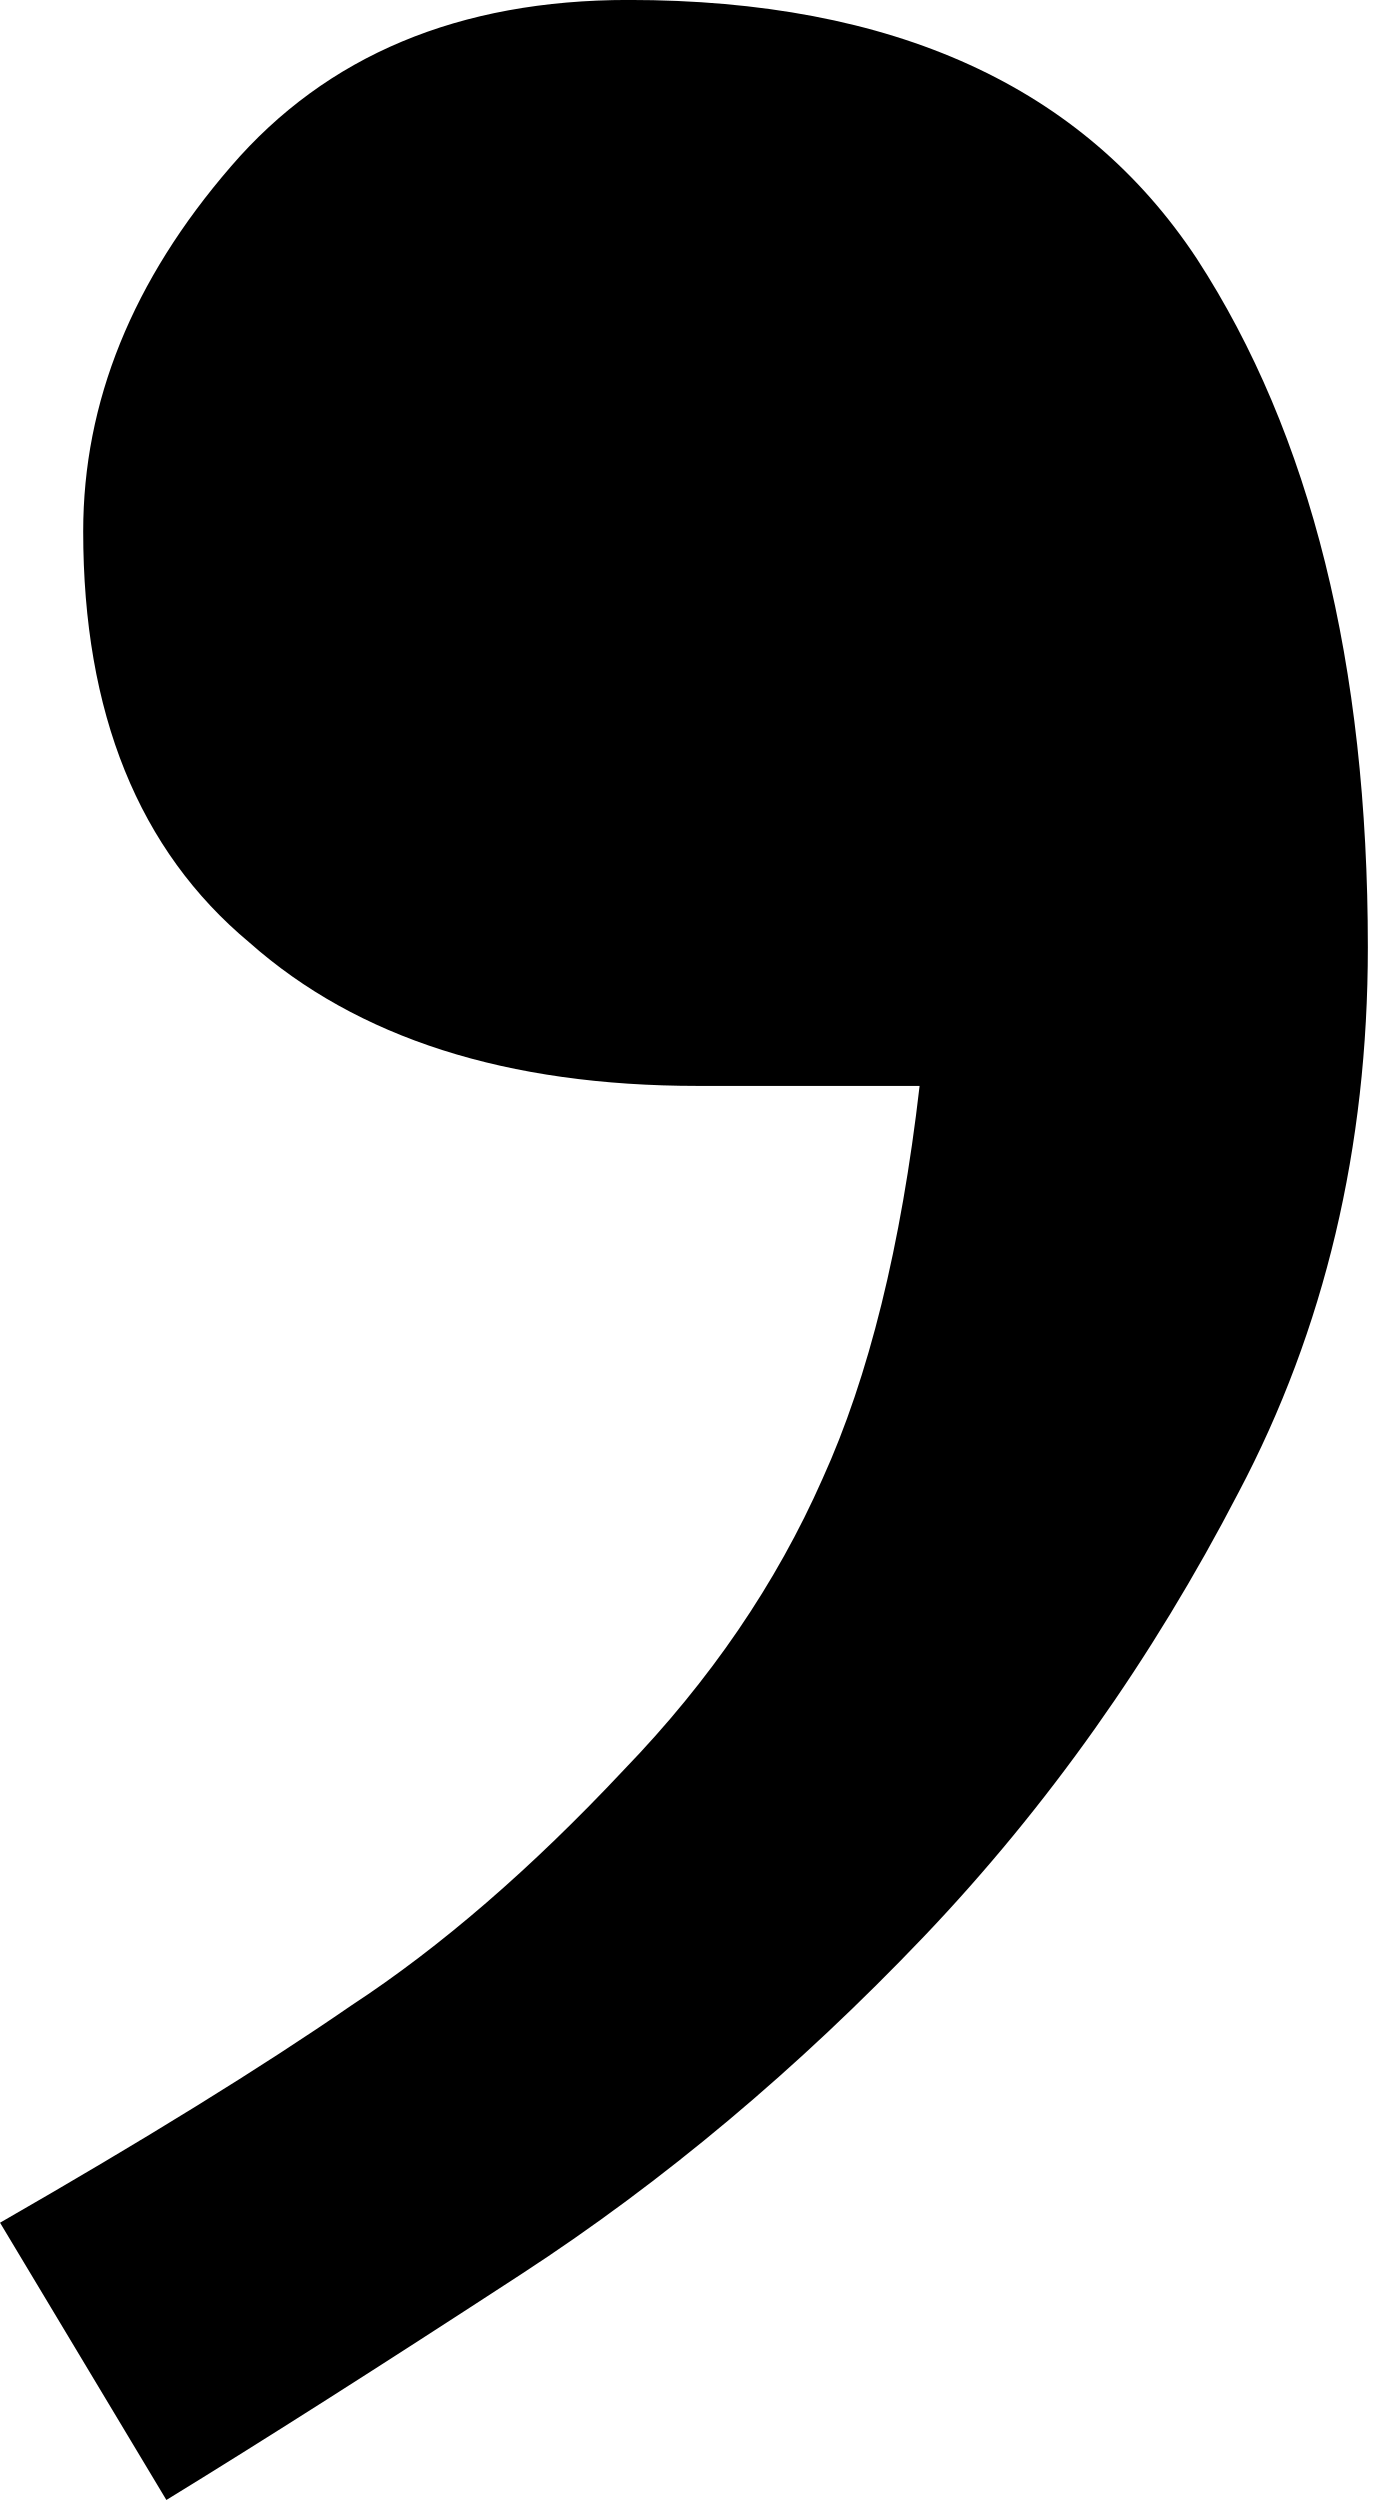
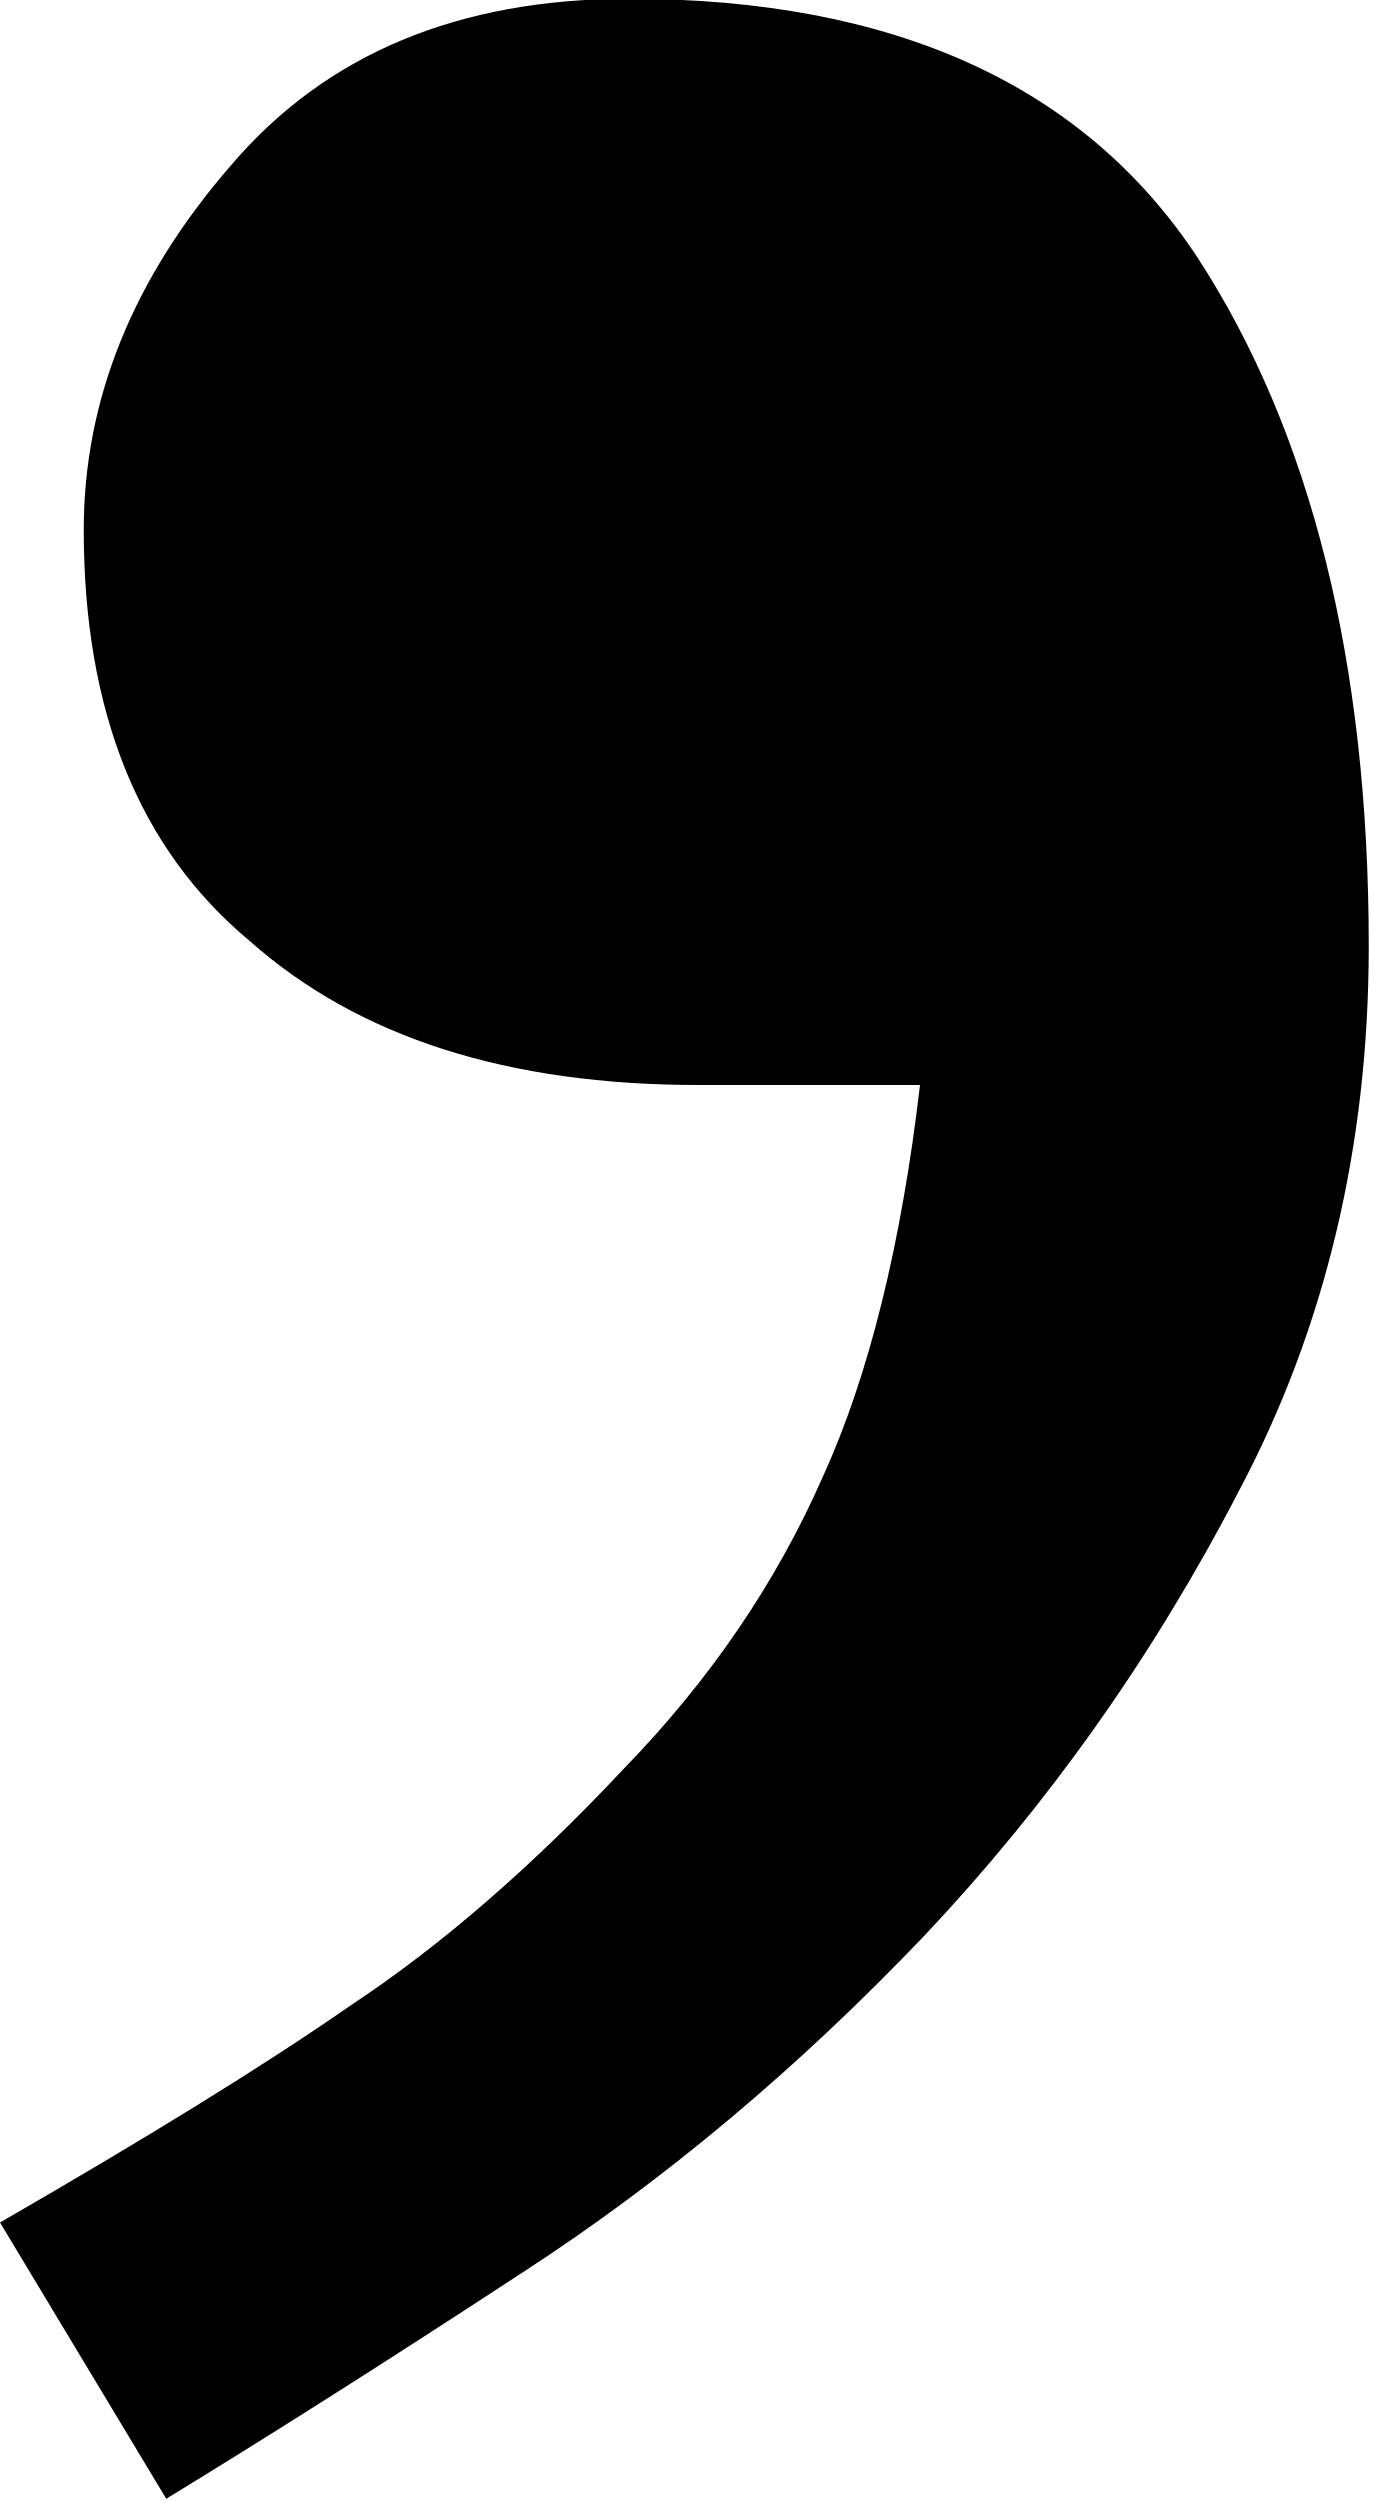
- <svg xmlns="http://www.w3.org/2000/svg" width="110" height="200" id="svg2" version="1.1">
-   <defs id="defs4" />
-   <g id="layer1" transform="translate(0,-852.3622)">
-     <g style="font-size:40px;font-style:normal;font-weight:normal;line-height:125%;letter-spacing:0px;word-spacing:0px;fill:#000000;fill-opacity:1;stroke:none;font-family:Sans" id="text2985" transform="matrix(-1.892791,0,0,-1.892791,894.6395,1068.642)">
-       <path d="m 472.656,20.32 c -6.12,3.516 -11.068,6.576 -14.844,9.18 -3.776,2.474 -7.617,5.795 -11.523,9.961 -3.646,3.776 -6.445,7.878 -8.398,12.305 -1.953,4.297 -3.32,9.831 -4.102,16.602 l 9.375,0 c 8.073,2.38e-4 14.388,2.018 18.945,6.055 4.687,3.906 7.031,9.701 7.031,17.383 -6e-5,5.469 -2.083,10.612 -6.25,15.43 -4.037,4.688 -9.635,7.031 -16.797,7.031 -11.198,1.9e-4 -19.206,-3.646 -24.023,-10.938 -4.818,-7.422 -7.227,-17.122 -7.227,-29.102 -10e-6,-8.463 1.823,-16.146 5.469,-23.047 3.646,-7.031 8.073,-13.281 13.281,-18.75 5.338,-5.599 11.003,-10.351 16.992,-14.258 5.99,-3.906 11.003,-7.096 15.039,-9.57 l 7.031,11.719" style="font-size:400px;font-variant:normal;font-stretch:normal;font-family:Georgia;-inkscape-font-specification:Georgia" id="path2990" />
-     </g>
-     <text xml:space="preserve" style="font-size:75.712px;font-style:normal;font-weight:normal;line-height:125%;letter-spacing:0px;word-spacing:0px;fill:#000000;fill-opacity:1;stroke:none;font-family:Sans" x="642.493" y="678.314" id="text2992">
-       <tspan id="tspan2994" x="642.493" y="678.314" />
-     </text>
-   </g>
+ <svg xmlns="http://www.w3.org/2000/svg" version="1.1" id="QuotationClose" x="0px" y="0px" viewBox="-444 1401 110 200" enable-background="new -444 1401 110 200" xml:space="preserve">
+   <path id="Quotation" d="M-444,1578.8c11.6-6.7,20.9-12.4,28.1-17.4c7.1-4.7,14.4-11,21.8-18.9  c6.9-7.1,12.2-14.9,15.9-23.3c3.7-8.1,6.3-18.6,7.8-31.4h-17.7c-15.3,0-27.2-3.8-35.9-11.5c-8.9-7.4-13.3-18.4-13.3-32.9  c0-10.4,3.9-20.1,11.8-29.2c7.6-8.9,18.2-13.3,31.8-13.3c21.2,0,36.4,6.9,45.5,20.7c9.1,14,13.7,32.4,13.7,55.1  c0,16-3.5,30.6-10.4,43.6c-6.9,13.3-15.3,25.1-25.1,35.5c-10.1,10.6-20.8,19.6-32.2,27c-11.3,7.4-20.8,13.4-28.5,18.1L-444,1578.8" />
</svg>
